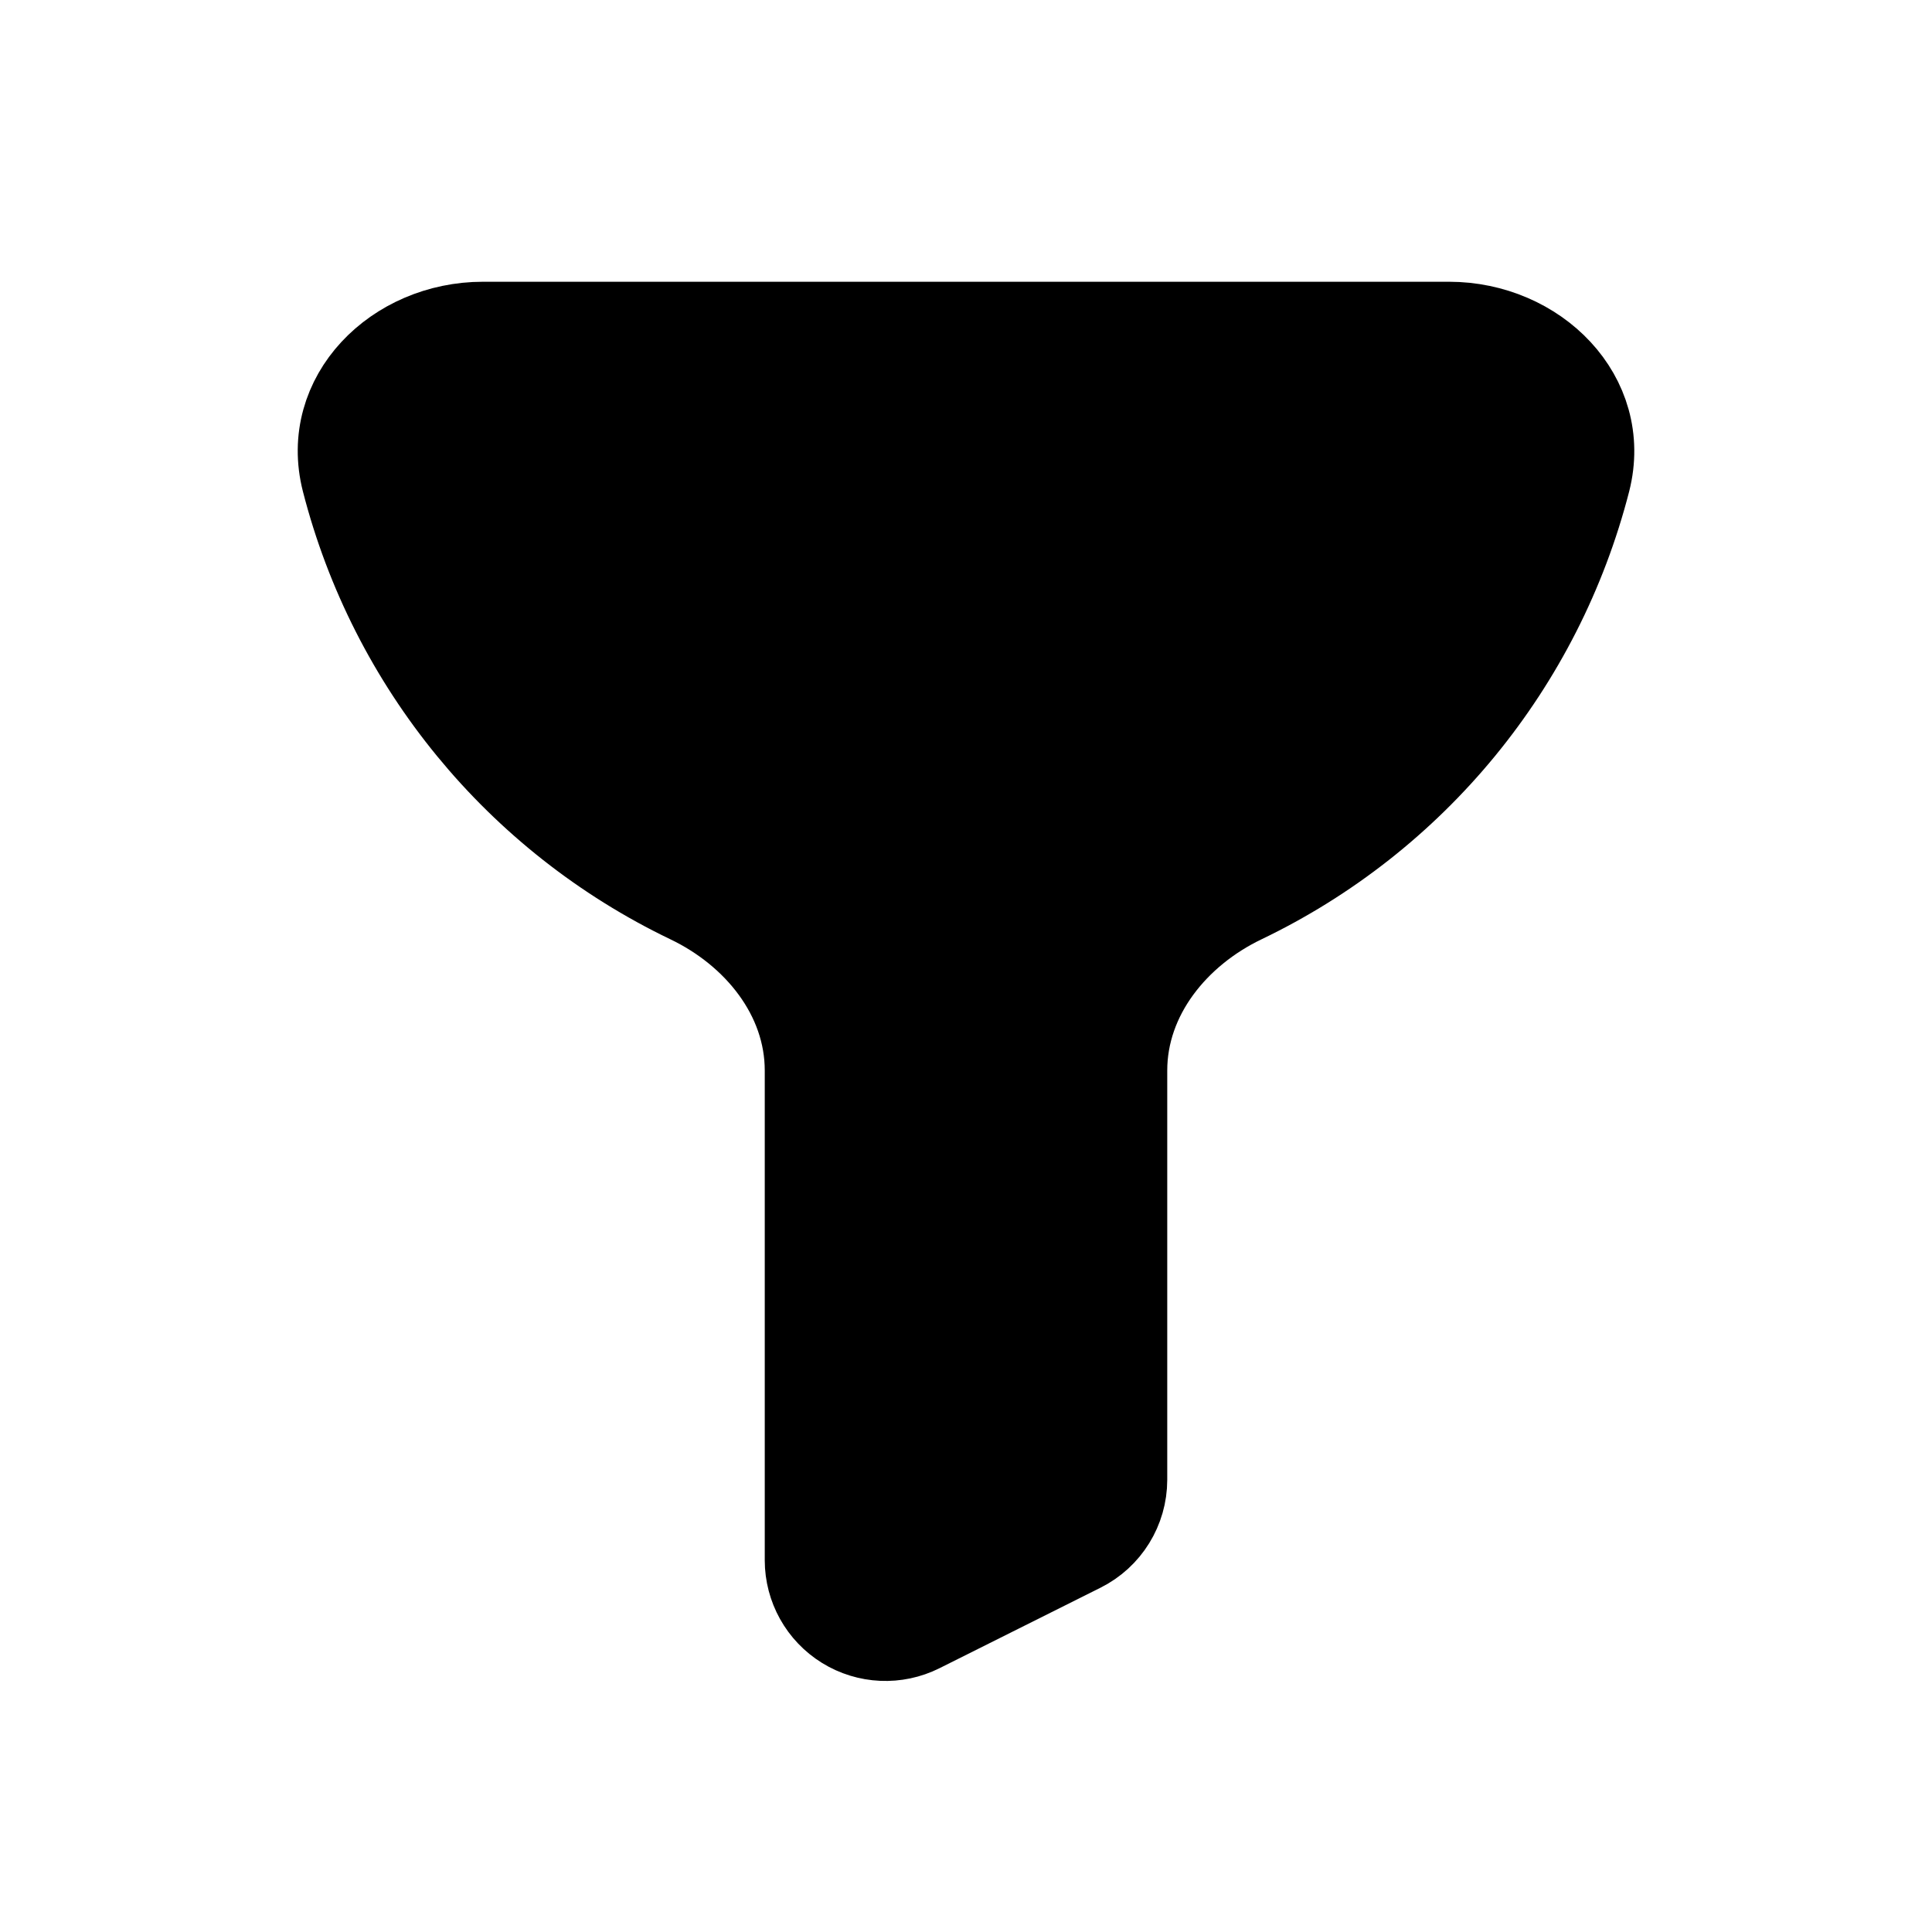
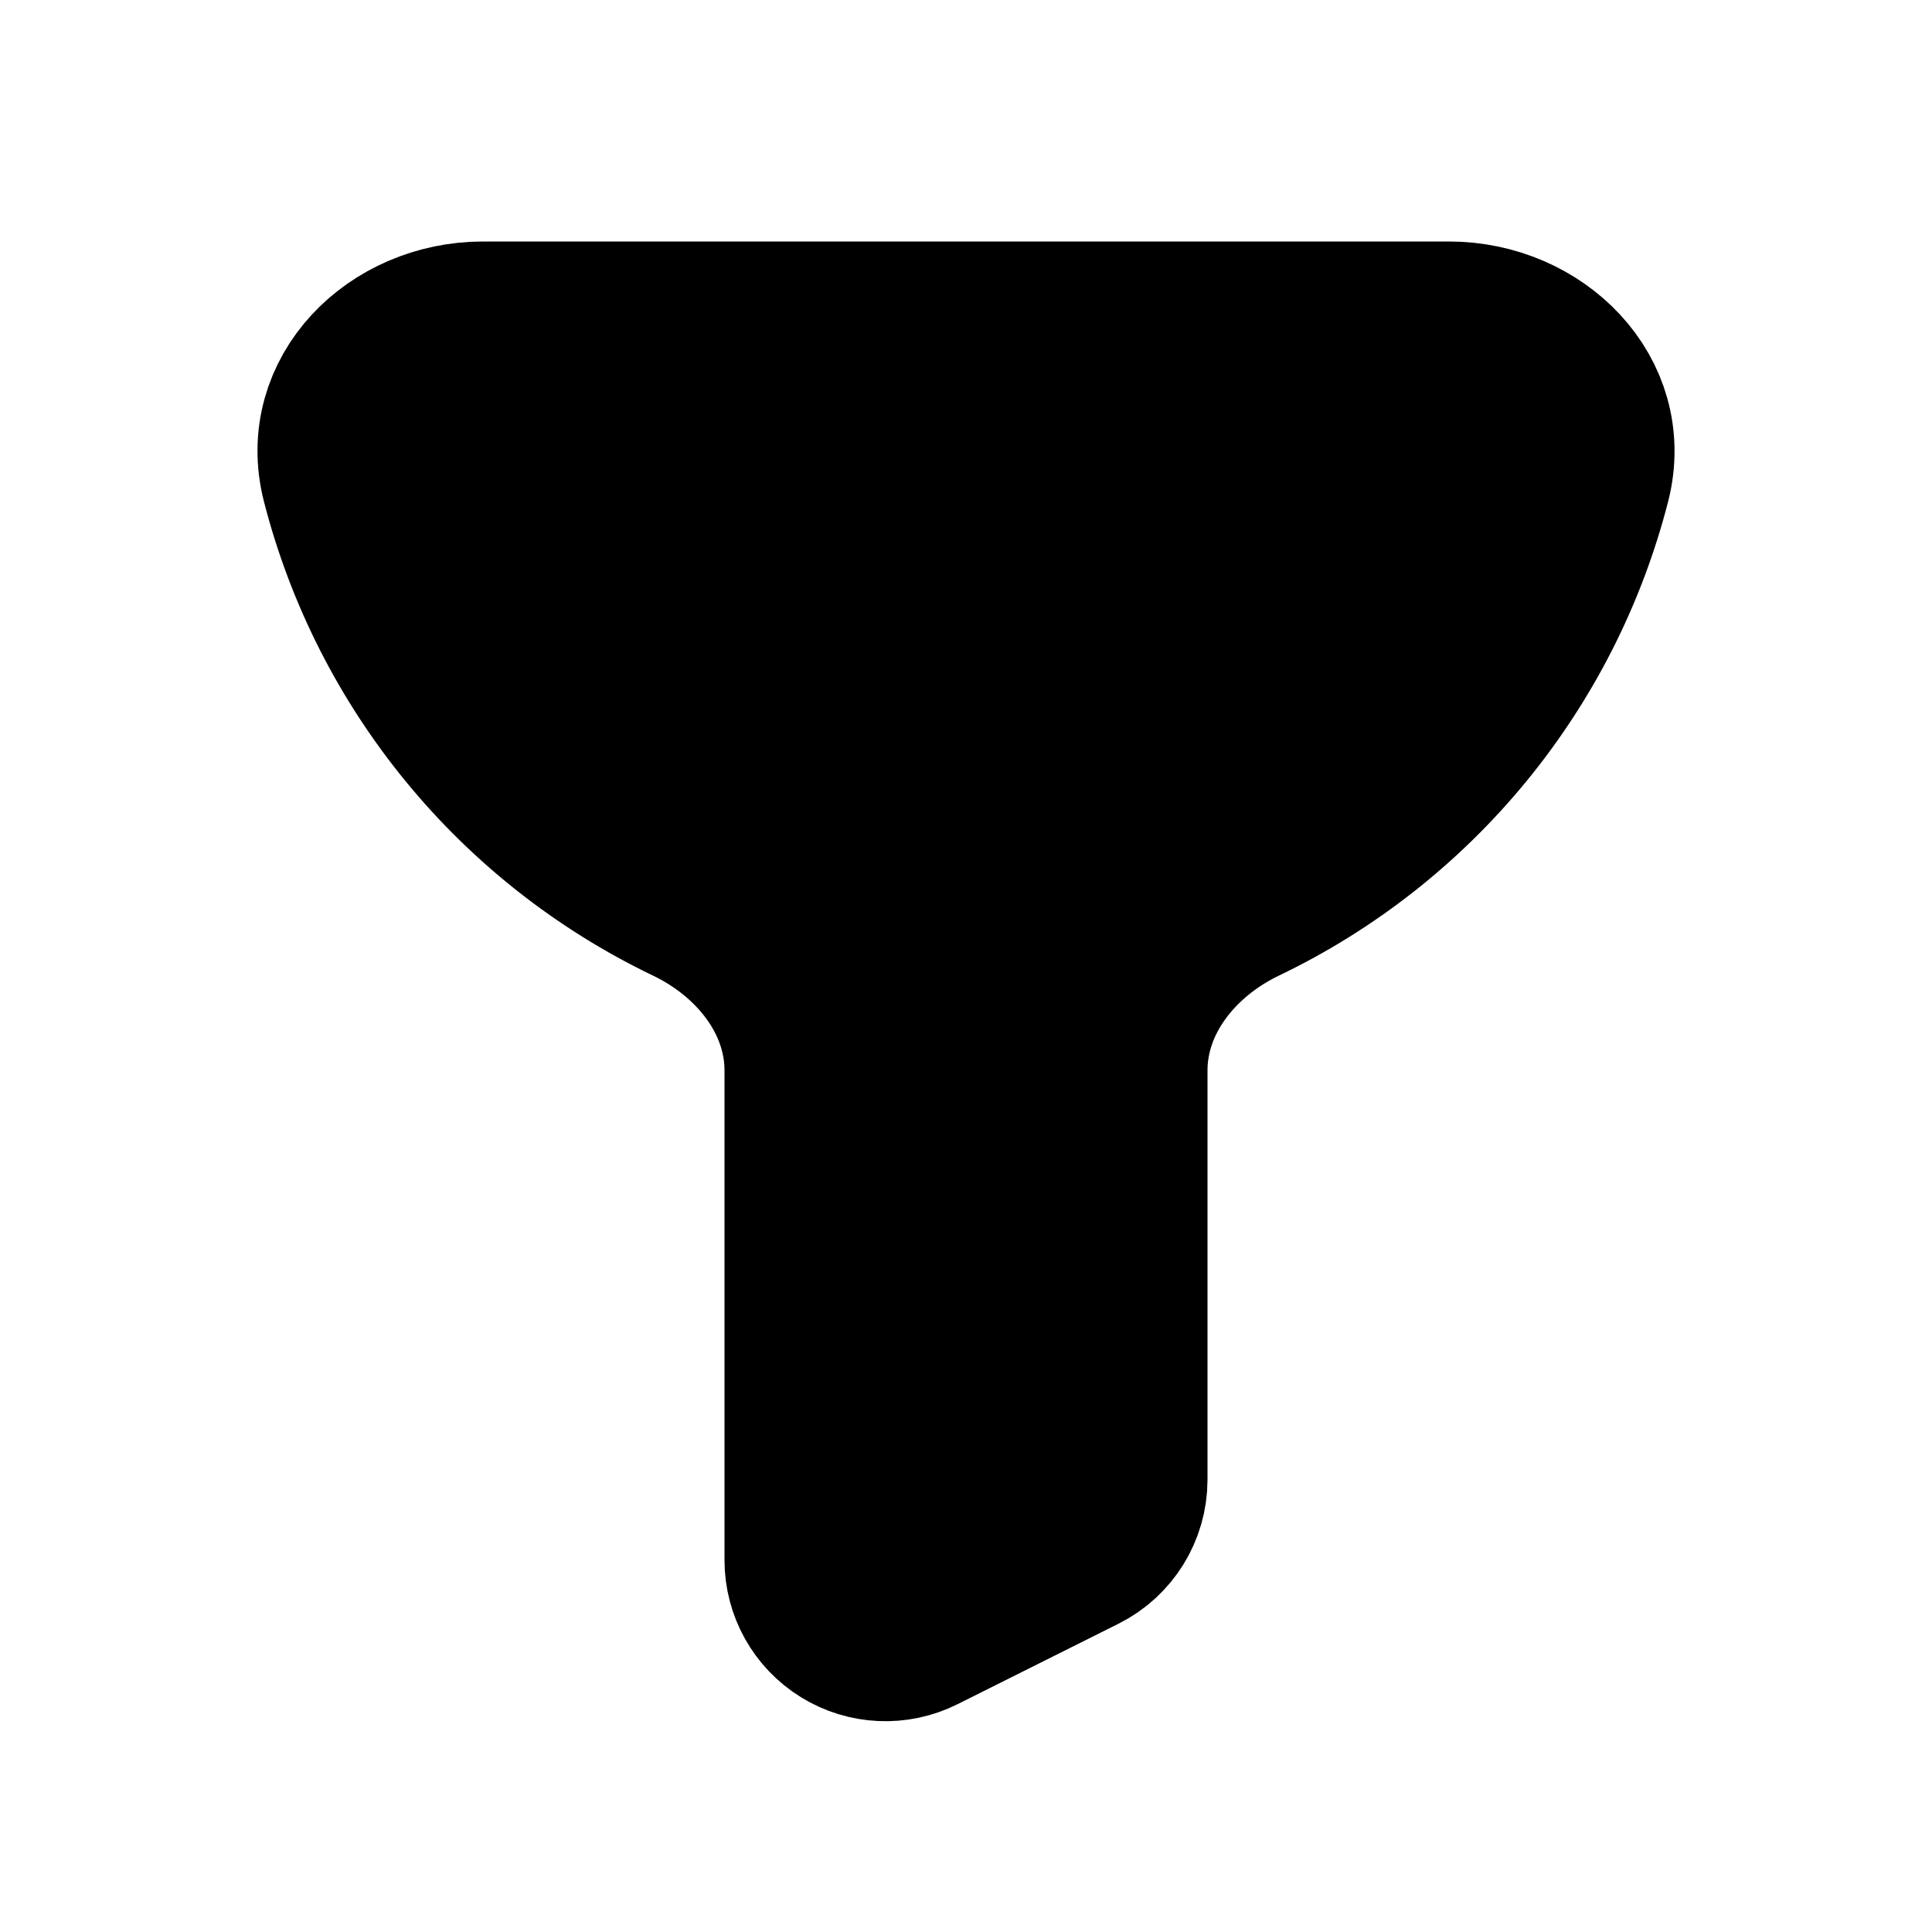
- <svg xmlns="http://www.w3.org/2000/svg" width="24" height="24" viewBox="0 0 24 24">
-   <path d="M0 0h24v24H0z" fill="none" />
-   <path fill="black" stroke="black" stroke-width="2,5" d="M18 4H6c-1.105 0-2.026.91-1.753 1.98a8.02 8.02 0 0 0 4.298 5.238c.823.394 1.455 1.168 1.455 2.08v6.084a1 1 0 0 0 1.447.894l2-1a1 1 0 0 0 .553-.894v-5.084c0-.912.632-1.686 1.454-2.08a8.02 8.02 0 0 0 4.3-5.238C20.025 4.91 19.103 4 18 4z" />
+ <svg xmlns="http://www.w3.org/2000/svg" viewBox="0 0 24 24" fill="none">
+   <path fill="black" stroke="black" stroke-width="2" d="M18 4H6c-1.105 0-2.026.91-1.753 1.98a8.018 8.018 0 0 0 4.298 5.238c.823.394 1.455 1.168 1.455 2.08v6.084a1 1 0 0 0 1.447.894l2-1a1 1 0 0 0 .553-.894v-5.084c0-.912.632-1.686 1.454-2.08a8.017 8.017 0 0 0 4.3-5.238C20.025 4.91 19.103 4 18 4z" />
</svg>
